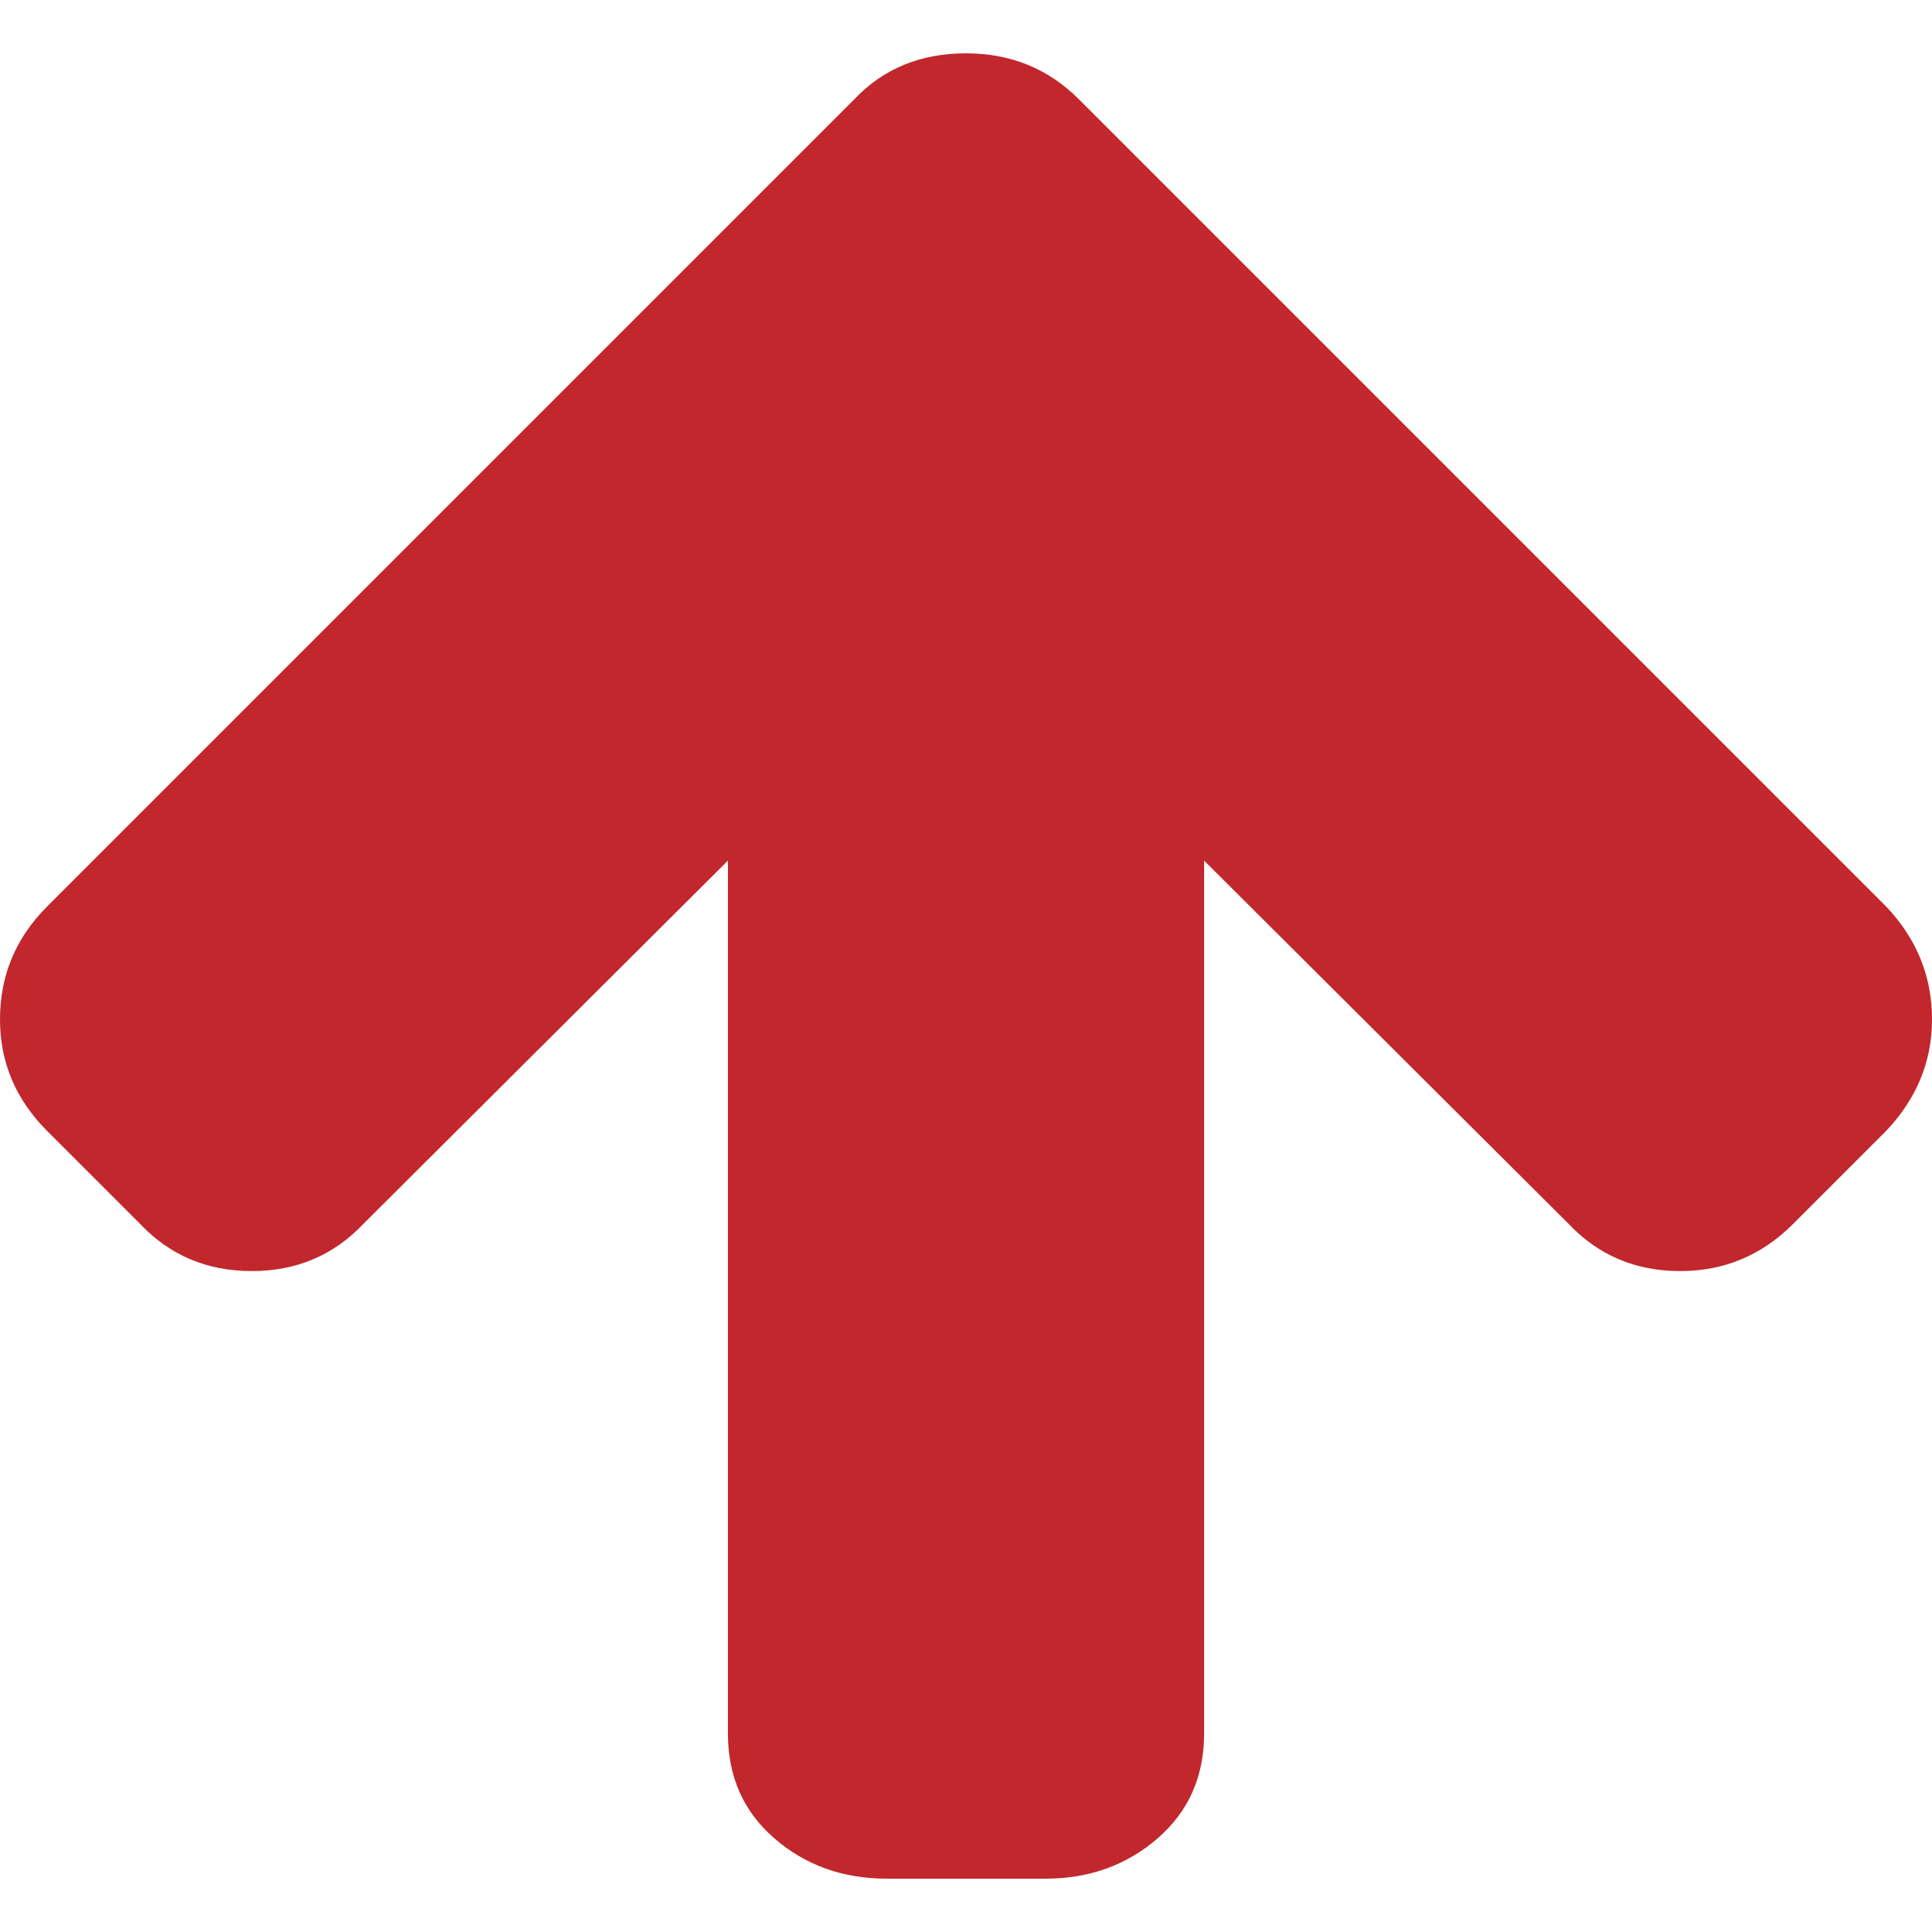
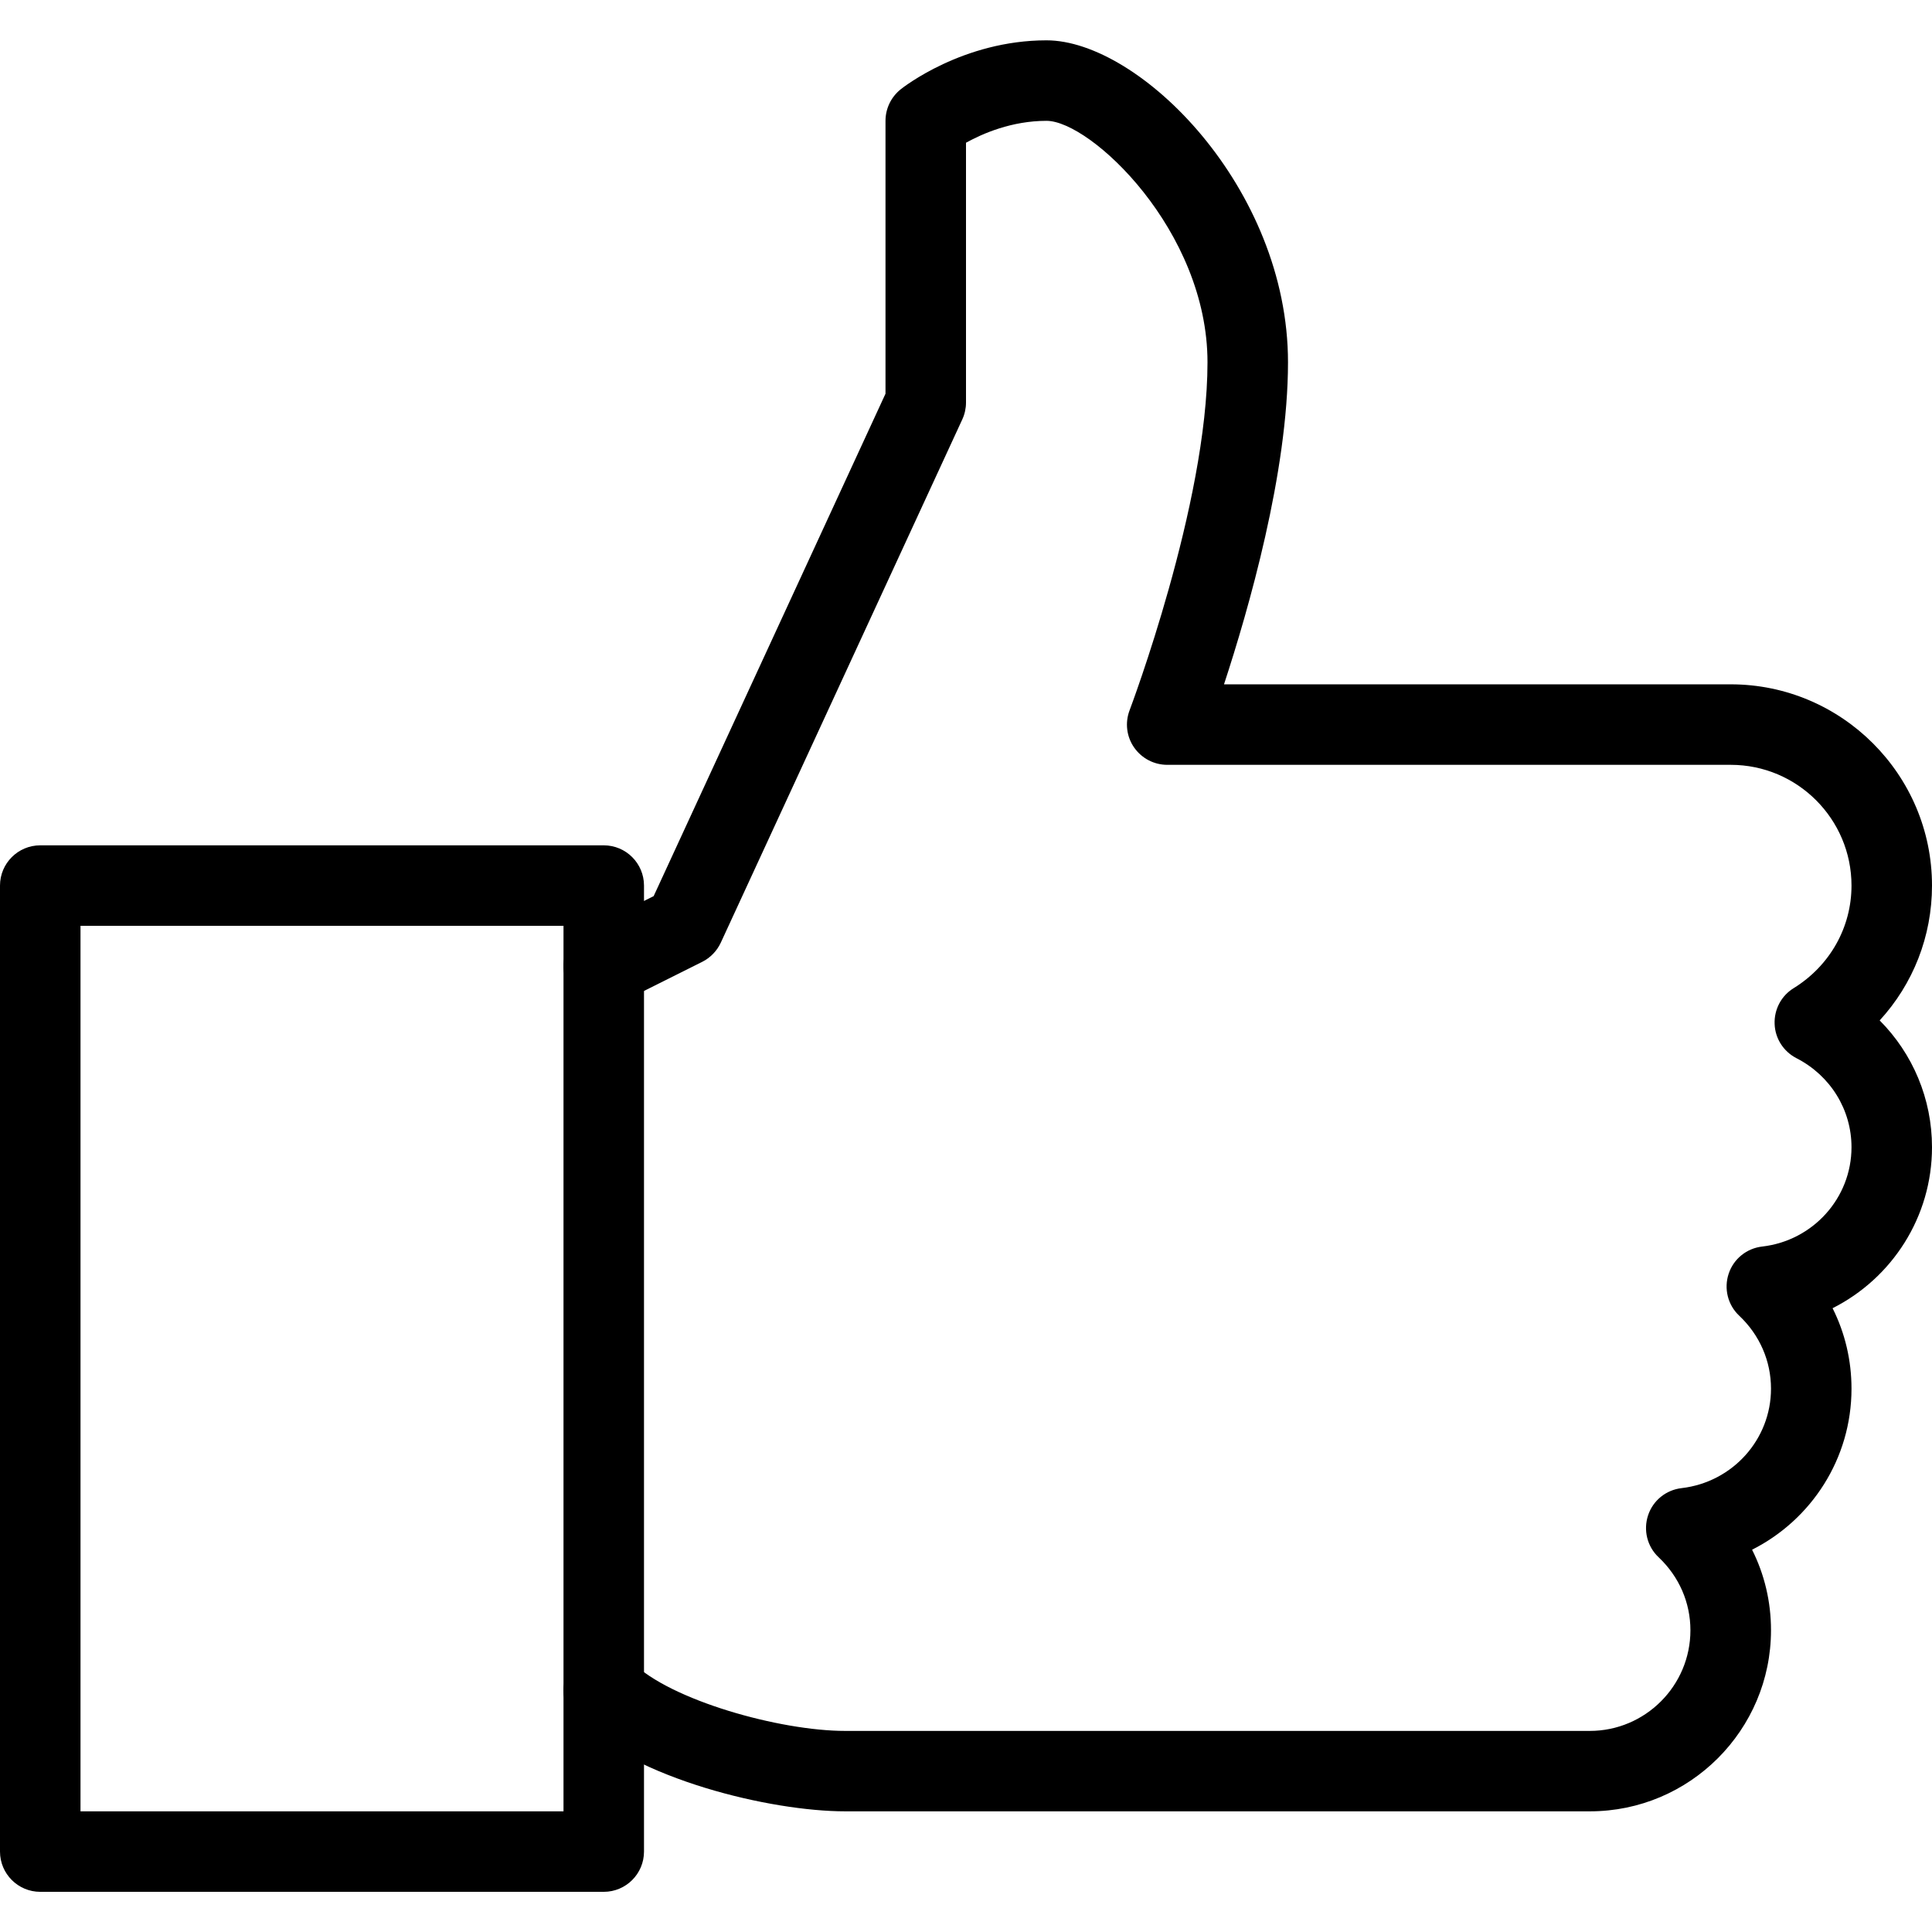
- <svg xmlns="http://www.w3.org/2000/svg" version="1.1" id="Capa_1" x="0px" y="0px" width="444.819px" height="444.819px" viewBox="0 0 444.819 444.819" style="enable-background:new 0 0 444.819 444.819;" xml:space="preserve">
-   <style type="text/css">
- 	.st0{fill:#C1272D;}
- </style>
+ <svg xmlns="http://www.w3.org/2000/svg" id="Layer_1" style="enable-background:new 0 0 24 24;" version="1.1" viewBox="0 0 24 24" xml:space="preserve">
  <g>
-     <path class="st0" d="M434.252,208.708L248.387,22.843c-7.042-7.043-15.693-10.564-25.977-10.564c-10.467,0-19.036,3.521-25.697,10.564   L10.848,208.708C3.615,215.94,0,224.604,0,234.692c0,9.897,3.619,18.459,10.848,25.693l21.411,21.409   c6.854,7.231,15.42,10.855,25.697,10.855c10.278,0,18.842-3.624,25.697-10.855l83.939-83.651v200.998   c0,9.89,3.567,17.936,10.706,24.126c7.139,6.184,15.752,9.273,25.837,9.273h36.545c10.089,0,18.698-3.09,25.837-9.273   c7.139-6.188,10.712-14.236,10.712-24.126V198.144l83.938,83.651c6.848,7.231,15.413,10.855,25.7,10.855   c10.082,0,18.747-3.624,25.975-10.855l21.409-21.409c7.043-7.426,10.567-15.988,10.567-25.693   C444.819,224.795,441.295,216.134,434.252,208.708z" />
+     <g>
+       <path d="M7.5,23.501h-7c-0.276,0-0.5-0.224-0.5-0.5v-12c0-0.276,0.224-0.5,0.5-0.5h7c0.276,0,0.5,0.224,0.5,0.5v12    C8,23.277,7.776,23.501,7.5,23.501z M1,22.501h6v-11H1V22.501z" />
+     </g>
+     <g>
+       <path d="M19.75,22.501H10.5c-0.925,0-2.605-0.398-3.354-1.146c-0.195-0.195-0.195-0.512,0-0.707s0.512-0.195,0.707,0    c0.473,0.473,1.834,0.854,2.646,0.854h9.25c0.689,0,1.25-0.561,1.25-1.25c0-0.344-0.14-0.666-0.395-0.907    c-0.142-0.133-0.192-0.337-0.131-0.521c0.061-0.185,0.224-0.316,0.417-0.338C21.523,18.412,22,17.881,22,17.251    c0-0.344-0.14-0.666-0.395-0.907c-0.142-0.133-0.192-0.337-0.131-0.521c0.061-0.185,0.224-0.316,0.417-0.338    C22.523,15.412,23,14.881,23,14.251c0-0.466-0.262-0.89-0.684-1.106c-0.161-0.083-0.265-0.245-0.271-0.425    c-0.007-0.18,0.083-0.351,0.237-0.445C22.731,11.997,23,11.521,23,11.001c0-0.827-0.673-1.5-1.5-1.5h-7    c-0.165,0-0.318-0.081-0.412-0.216s-0.114-0.308-0.056-0.461C14.042,8.797,15,6.26,15,4.501c0-1.637-1.452-3-2-3    c-0.431,0-0.792,0.157-1,0.272v3.228c0,0.072-0.016,0.144-0.046,0.209l-3,6.5c-0.048,0.103-0.129,0.187-0.23,0.238l-1,0.5    c-0.248,0.123-0.547,0.023-0.671-0.224c-0.124-0.247-0.023-0.547,0.224-0.671l0.843-0.421L11,4.891v-3.39    c0-0.152,0.069-0.295,0.188-0.391C11.219,1.085,11.961,0.501,13,0.501c1.157,0,3,1.831,3,4c0,1.368-0.49,3.071-0.795,4H21.5    c1.378,0,2.5,1.122,2.5,2.5c0,0.631-0.235,1.223-0.65,1.675C23.761,13.089,24,13.65,24,14.251c0,0.867-0.497,1.628-1.235,2    c0.154,0.307,0.235,0.646,0.235,1c0,0.867-0.497,1.628-1.235,2c0.154,0.307,0.235,0.646,0.235,1    C22,21.491,20.991,22.501,19.75,22.501z" />
+     </g>
  </g>
-   <g>
- </g>
-   <g>
- </g>
-   <g>
- </g>
-   <g>
- </g>
-   <g>
- </g>
-   <g>
- </g>
-   <g>
- </g>
-   <g>
- </g>
-   <g>
- </g>
-   <g>
- </g>
-   <g>
- </g>
-   <g>
- </g>
-   <g>
- </g>
-   <g>
- </g>
-   <g>
- </g>
+   <g />
+   <g />
+   <g />
+   <g />
+   <g />
+   <g />
+   <g />
+   <g />
+   <g />
+   <g />
+   <g />
+   <g />
+   <g />
+   <g />
+   <g />
</svg>
